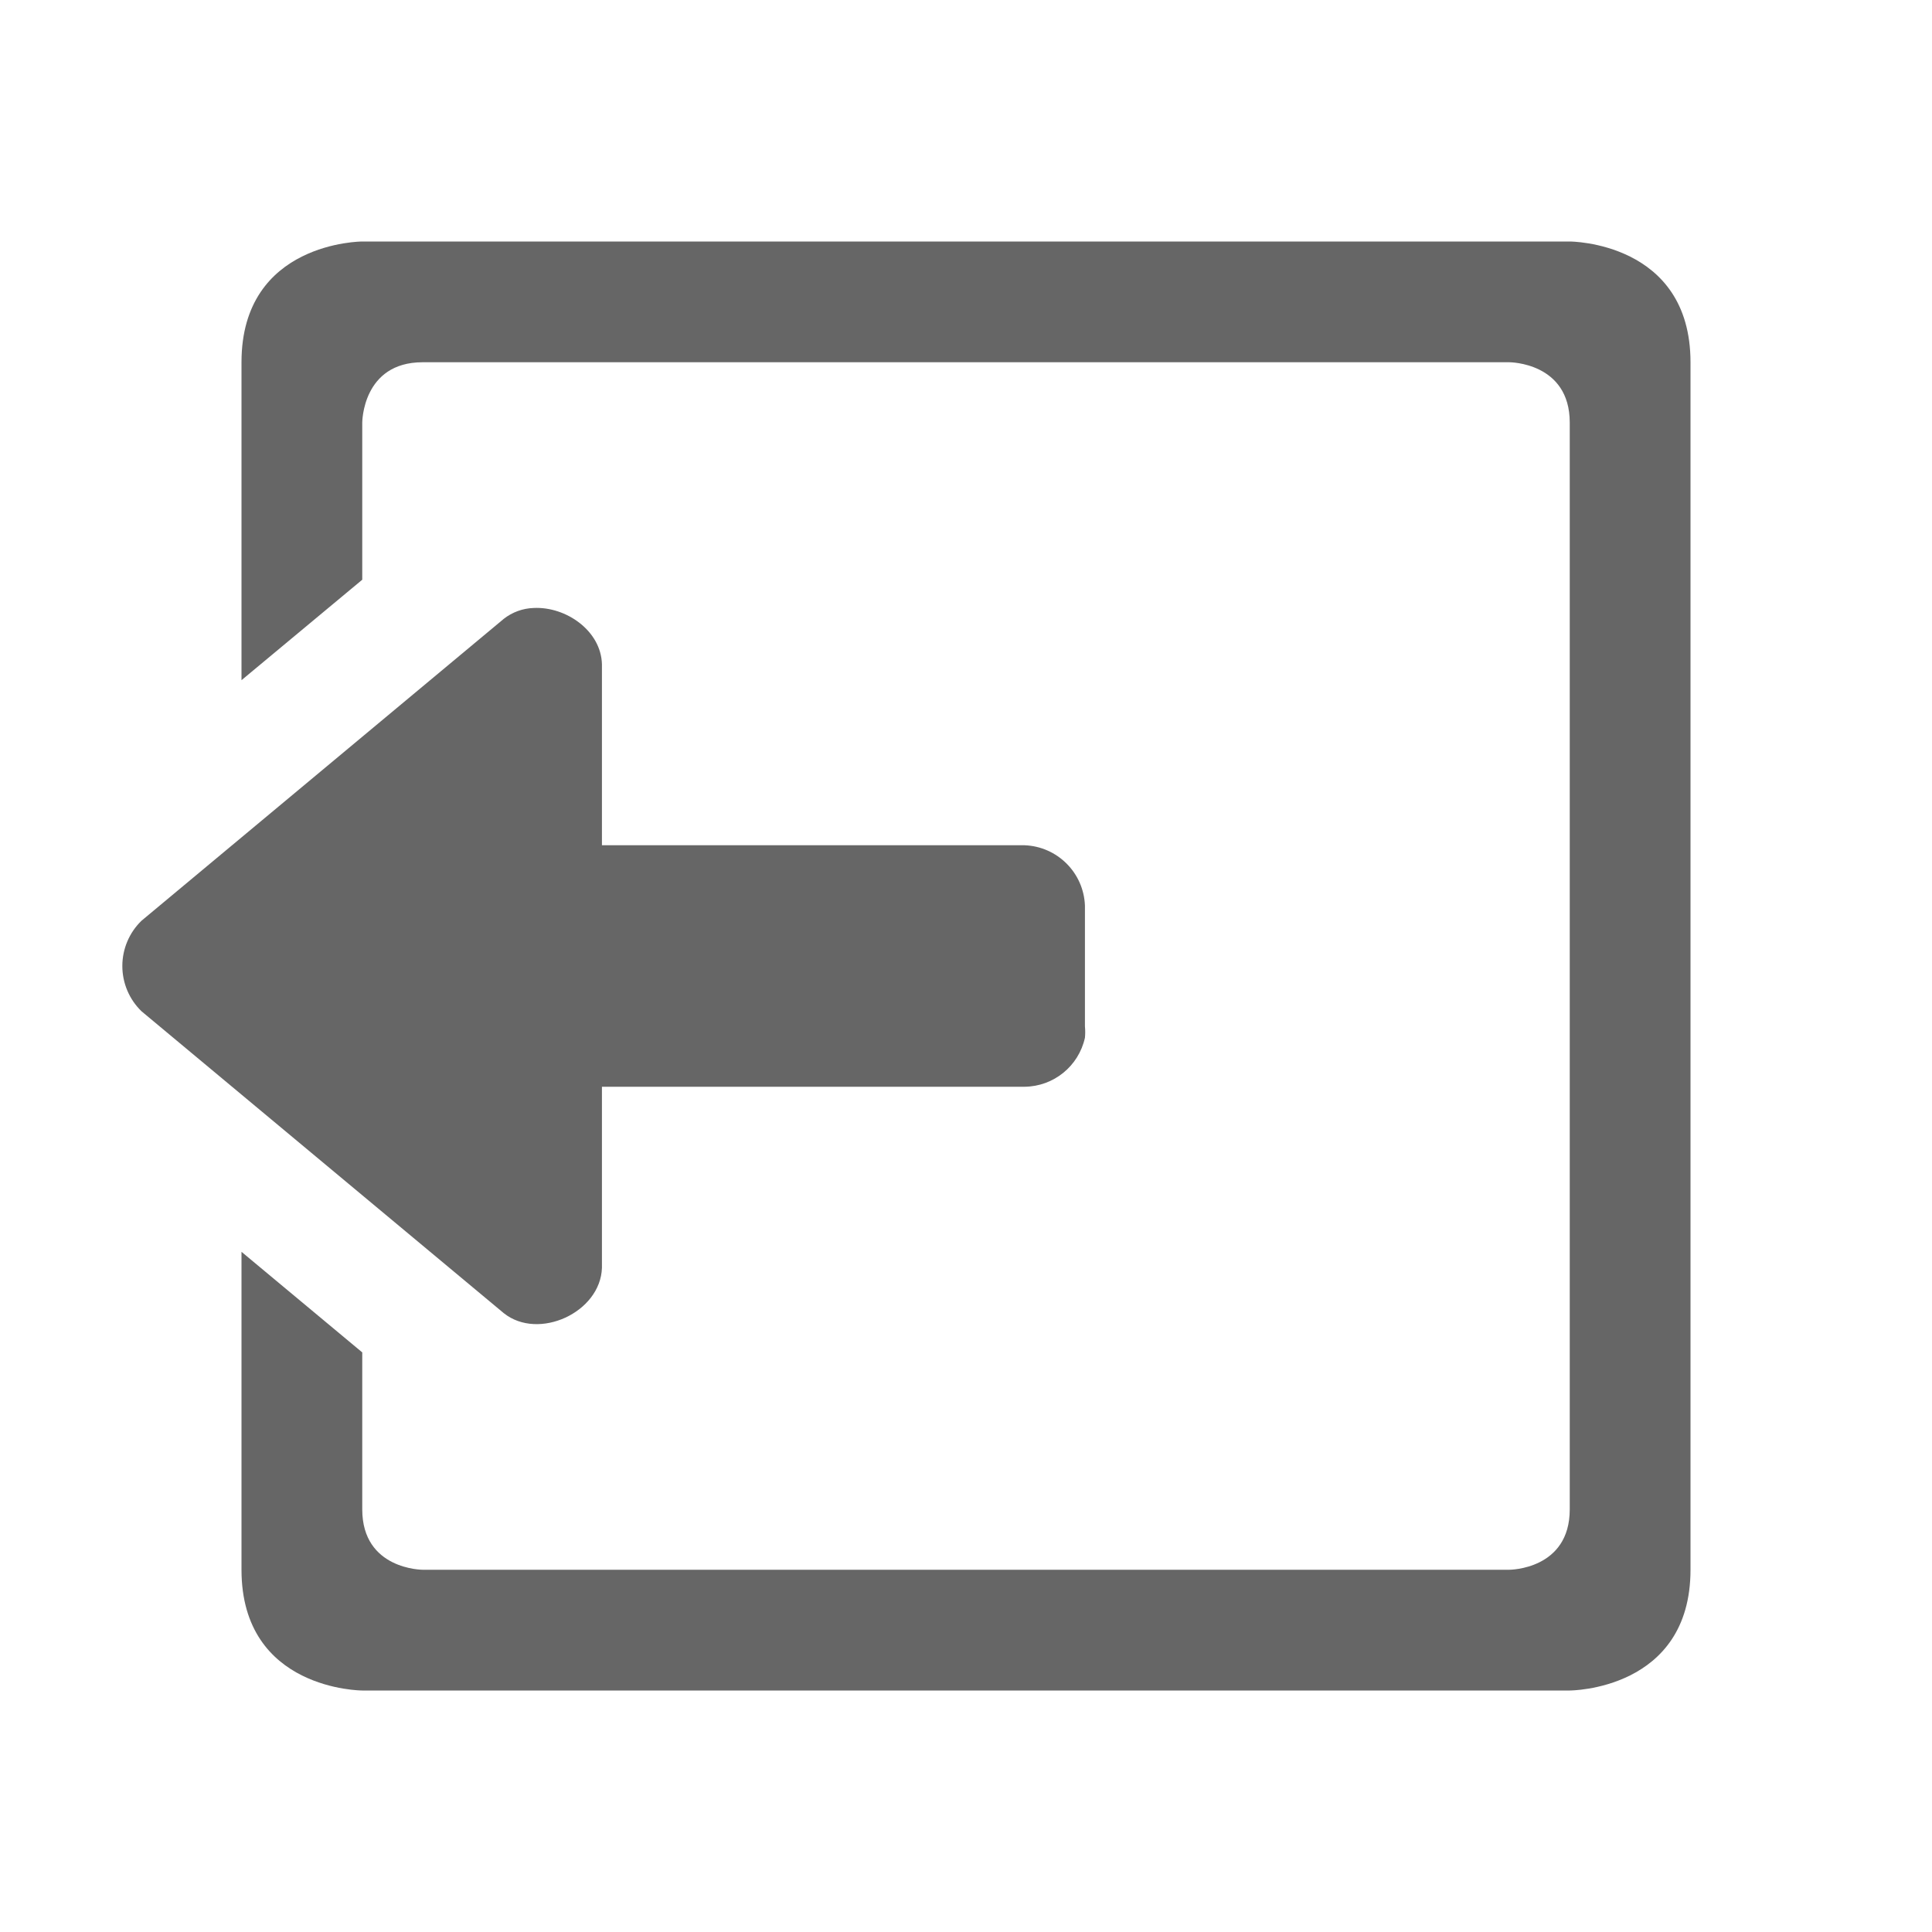
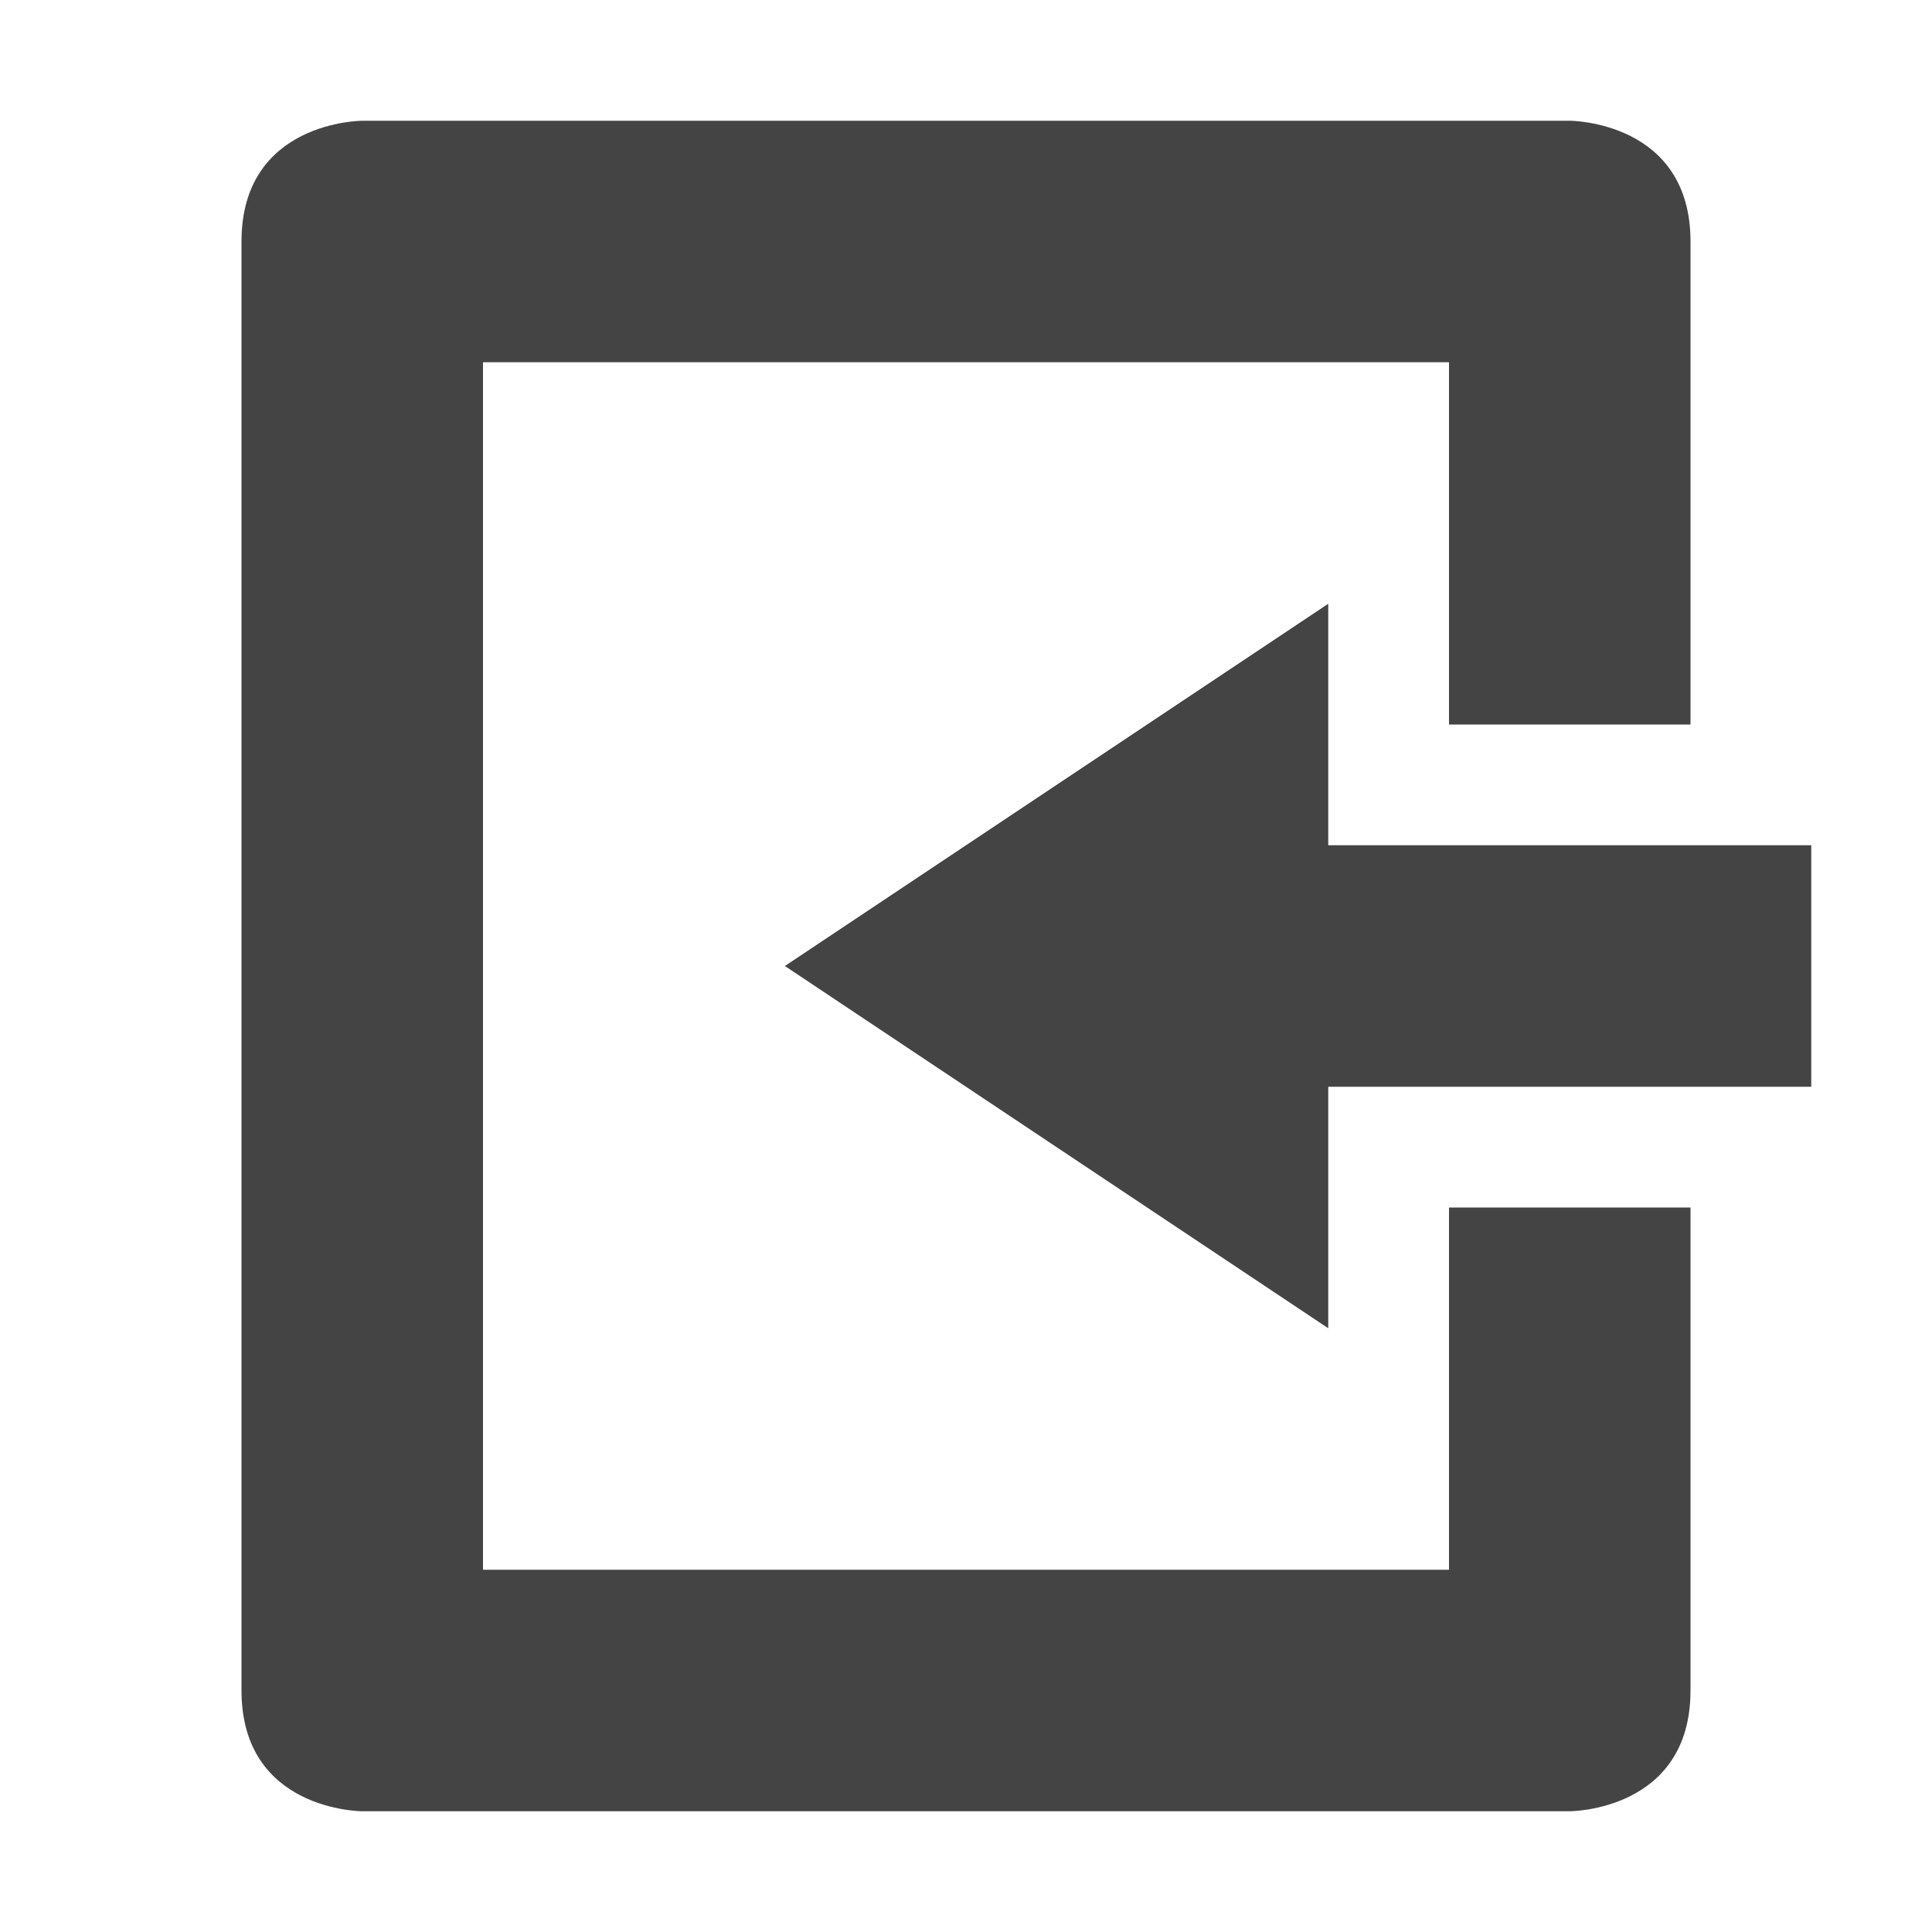
- <svg xmlns="http://www.w3.org/2000/svg" height="16" width="16" id="svg2" version="1.1">
-   <defs id="defs10" />
-   <g color="#bebebe" transform="translate(-533 55)" id="g4">
-     <path d="M536-53s-1 0-1 1v2.633l1-.832V-51.5s0-.5.5-.5h9s.5 0 .5.5v9c0 .5-.5.5-.5.5h-9s-.5 0-.5-.5v-1.3l-1-.833V-42c0 1 1 1 1 1h10s1 0 1-1v-10c0-1-1-1-1-1zm1.42 3.035a.423.423 0 0 0-.248.09l-3 2.5a.522.522 0 0 0 0 .75l3 2.5c.288.23.801-.006.813-.375V-46h3.5a.517.517 0 0 0 .5-.406.489.489 0 0 0 0-.094v-1a.52.52 0 0 0-.5-.5h-3.5v-1.5c-.008-.277-.298-.478-.565-.465z" fill="#666" overflow="visible" style="marker:none" id="path6" />
-   </g>
+ <svg xmlns="http://www.w3.org/2000/svg" width="16" height="16" version="1.1">
+   <defs>
+     <style id="current-color-scheme" type="text/css">
+    .ColorScheme-Text { color:#444444; } .ColorScheme-Highlight { color:#4285f4; } .ColorScheme-NeutralText { color:#ff9800; } .ColorScheme-PositiveText { color:#4caf50; } .ColorScheme-NegativeText { color:#f44336; }
+   </style>
+   </defs>
+   <path style="fill:currentColor" class="ColorScheme-Text" d="M 3,1 C 3,1 2,1 2,2 V 11 14 C 2,15 3,15 3,15 H 13 C 13,15 14,15 14,14 V 10 H 12 V 13 H 4 V 3 H 12 V 6 H 14 V 2 C 14,1 13,1 13,1 Z M 11,5 6.5,8 11,11 V 9 H 15 V 7 H 11 Z" />
</svg>
